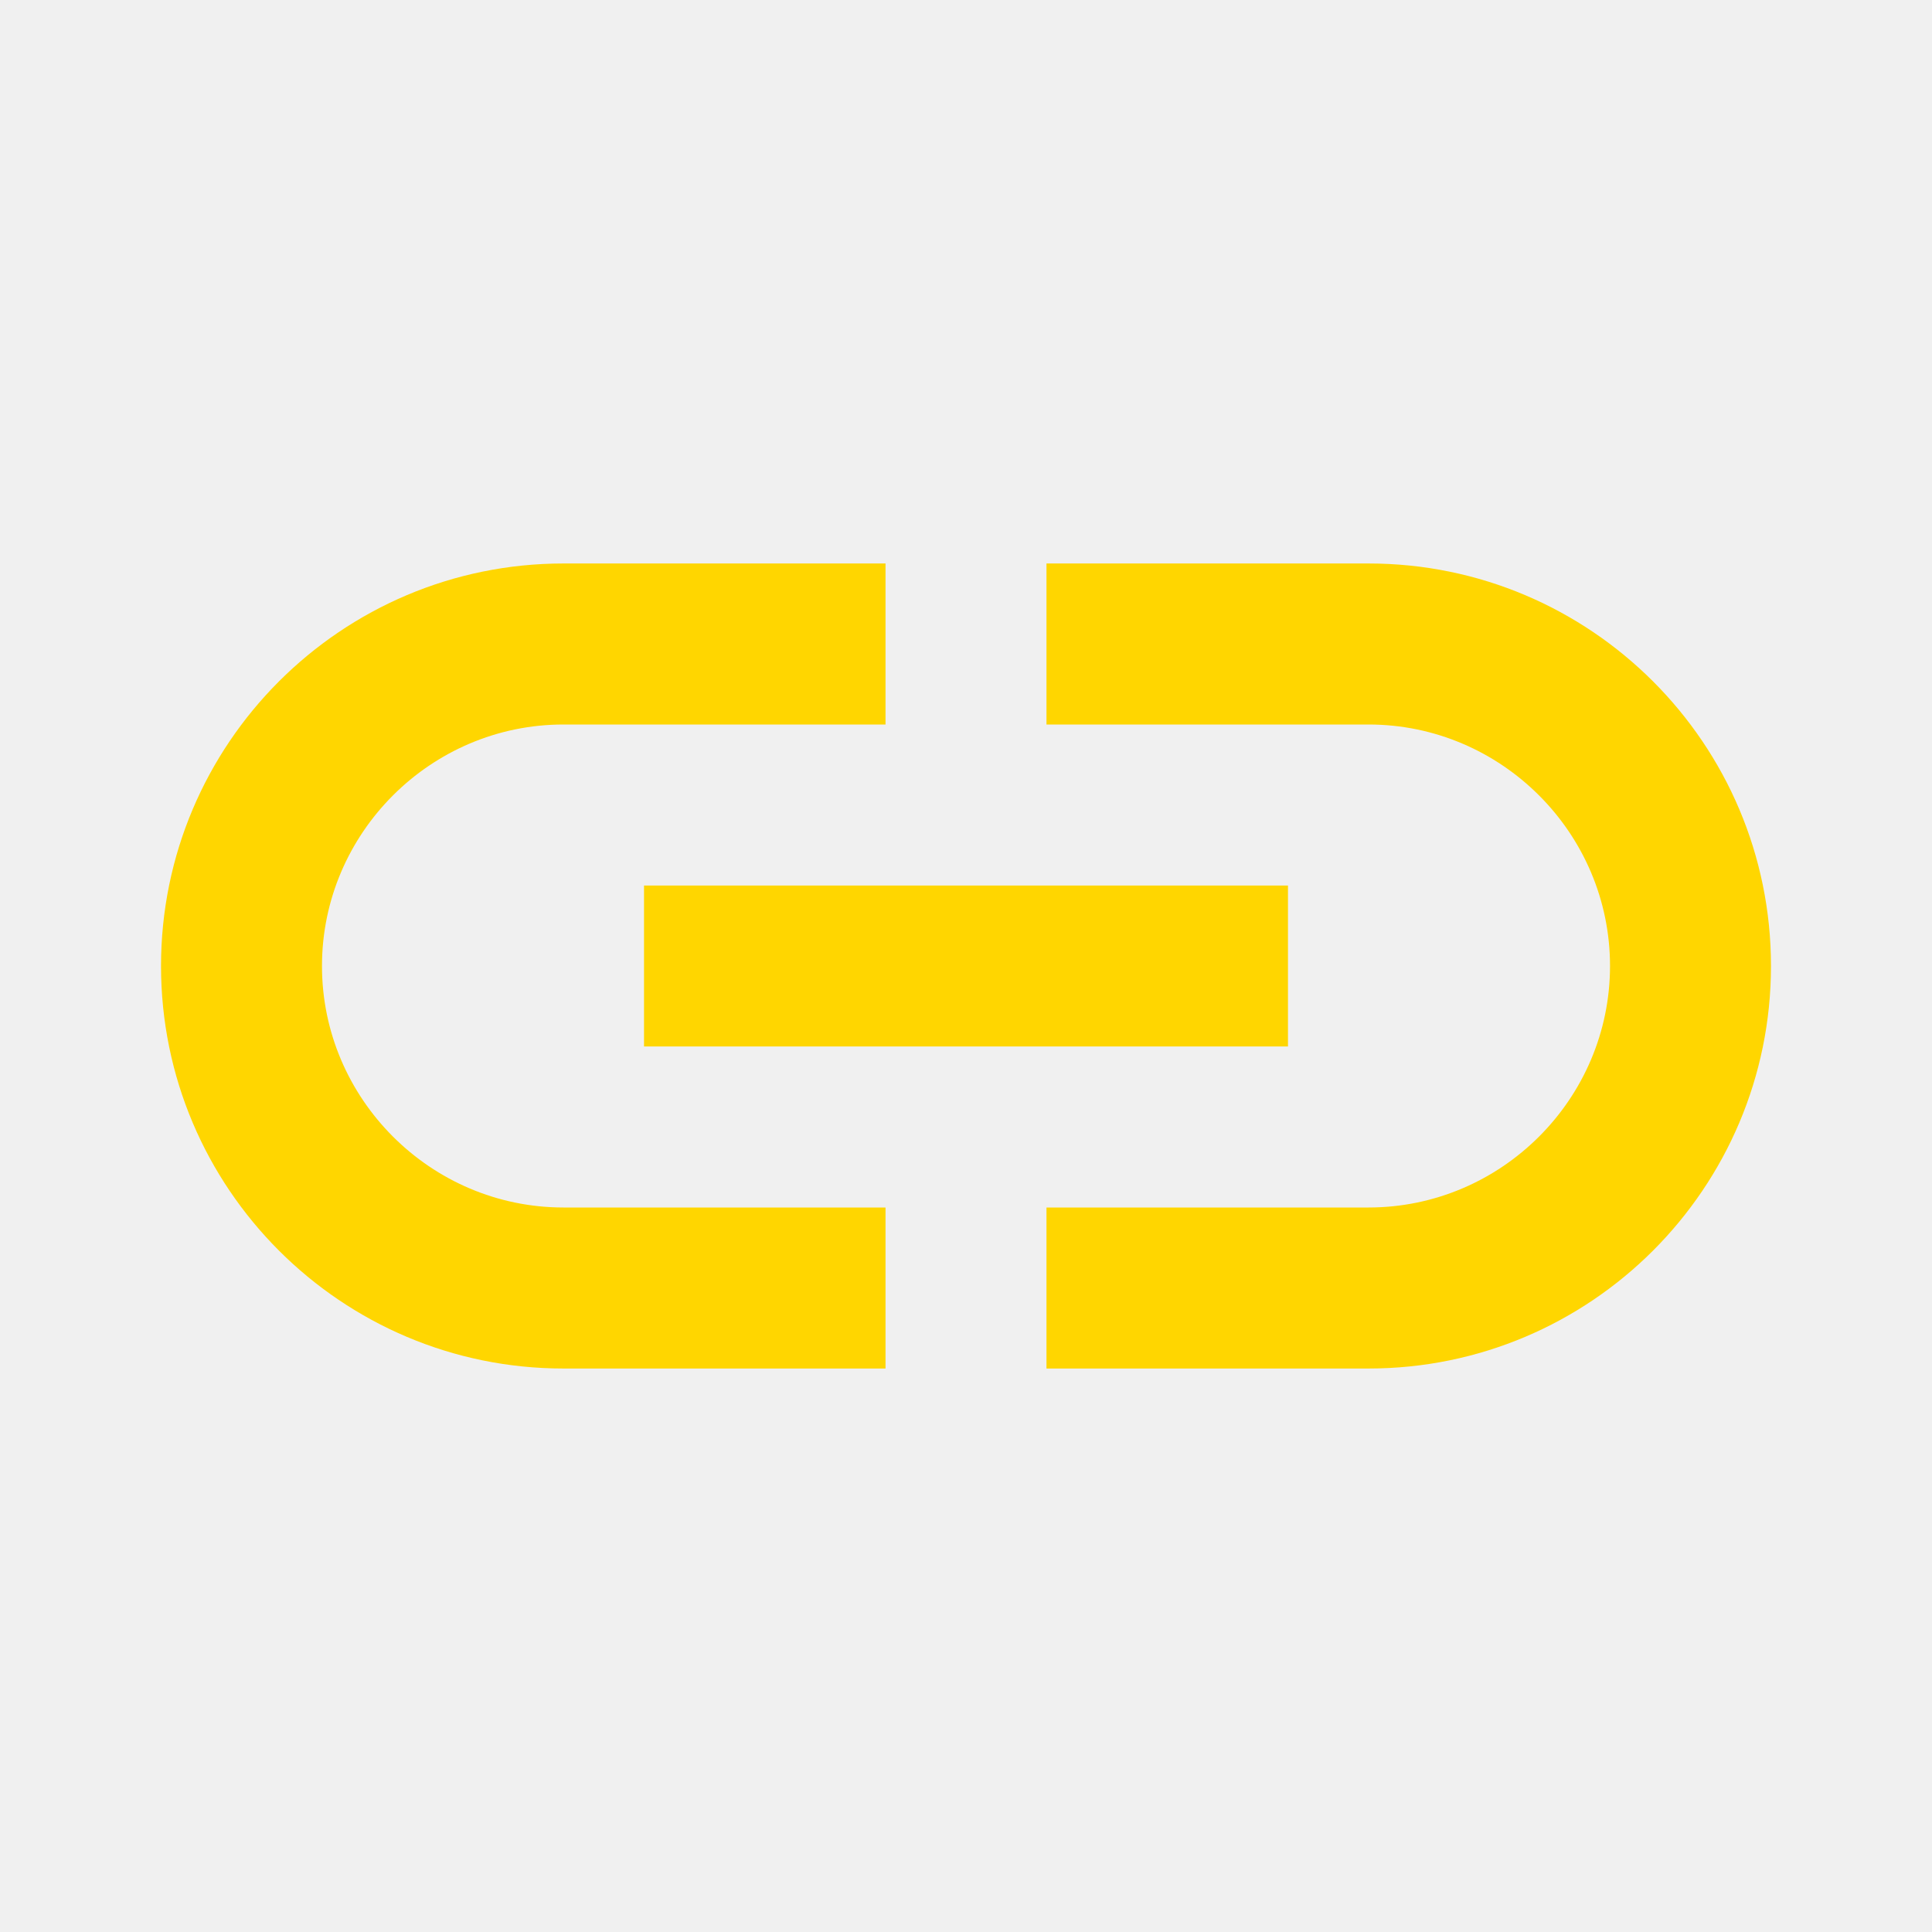
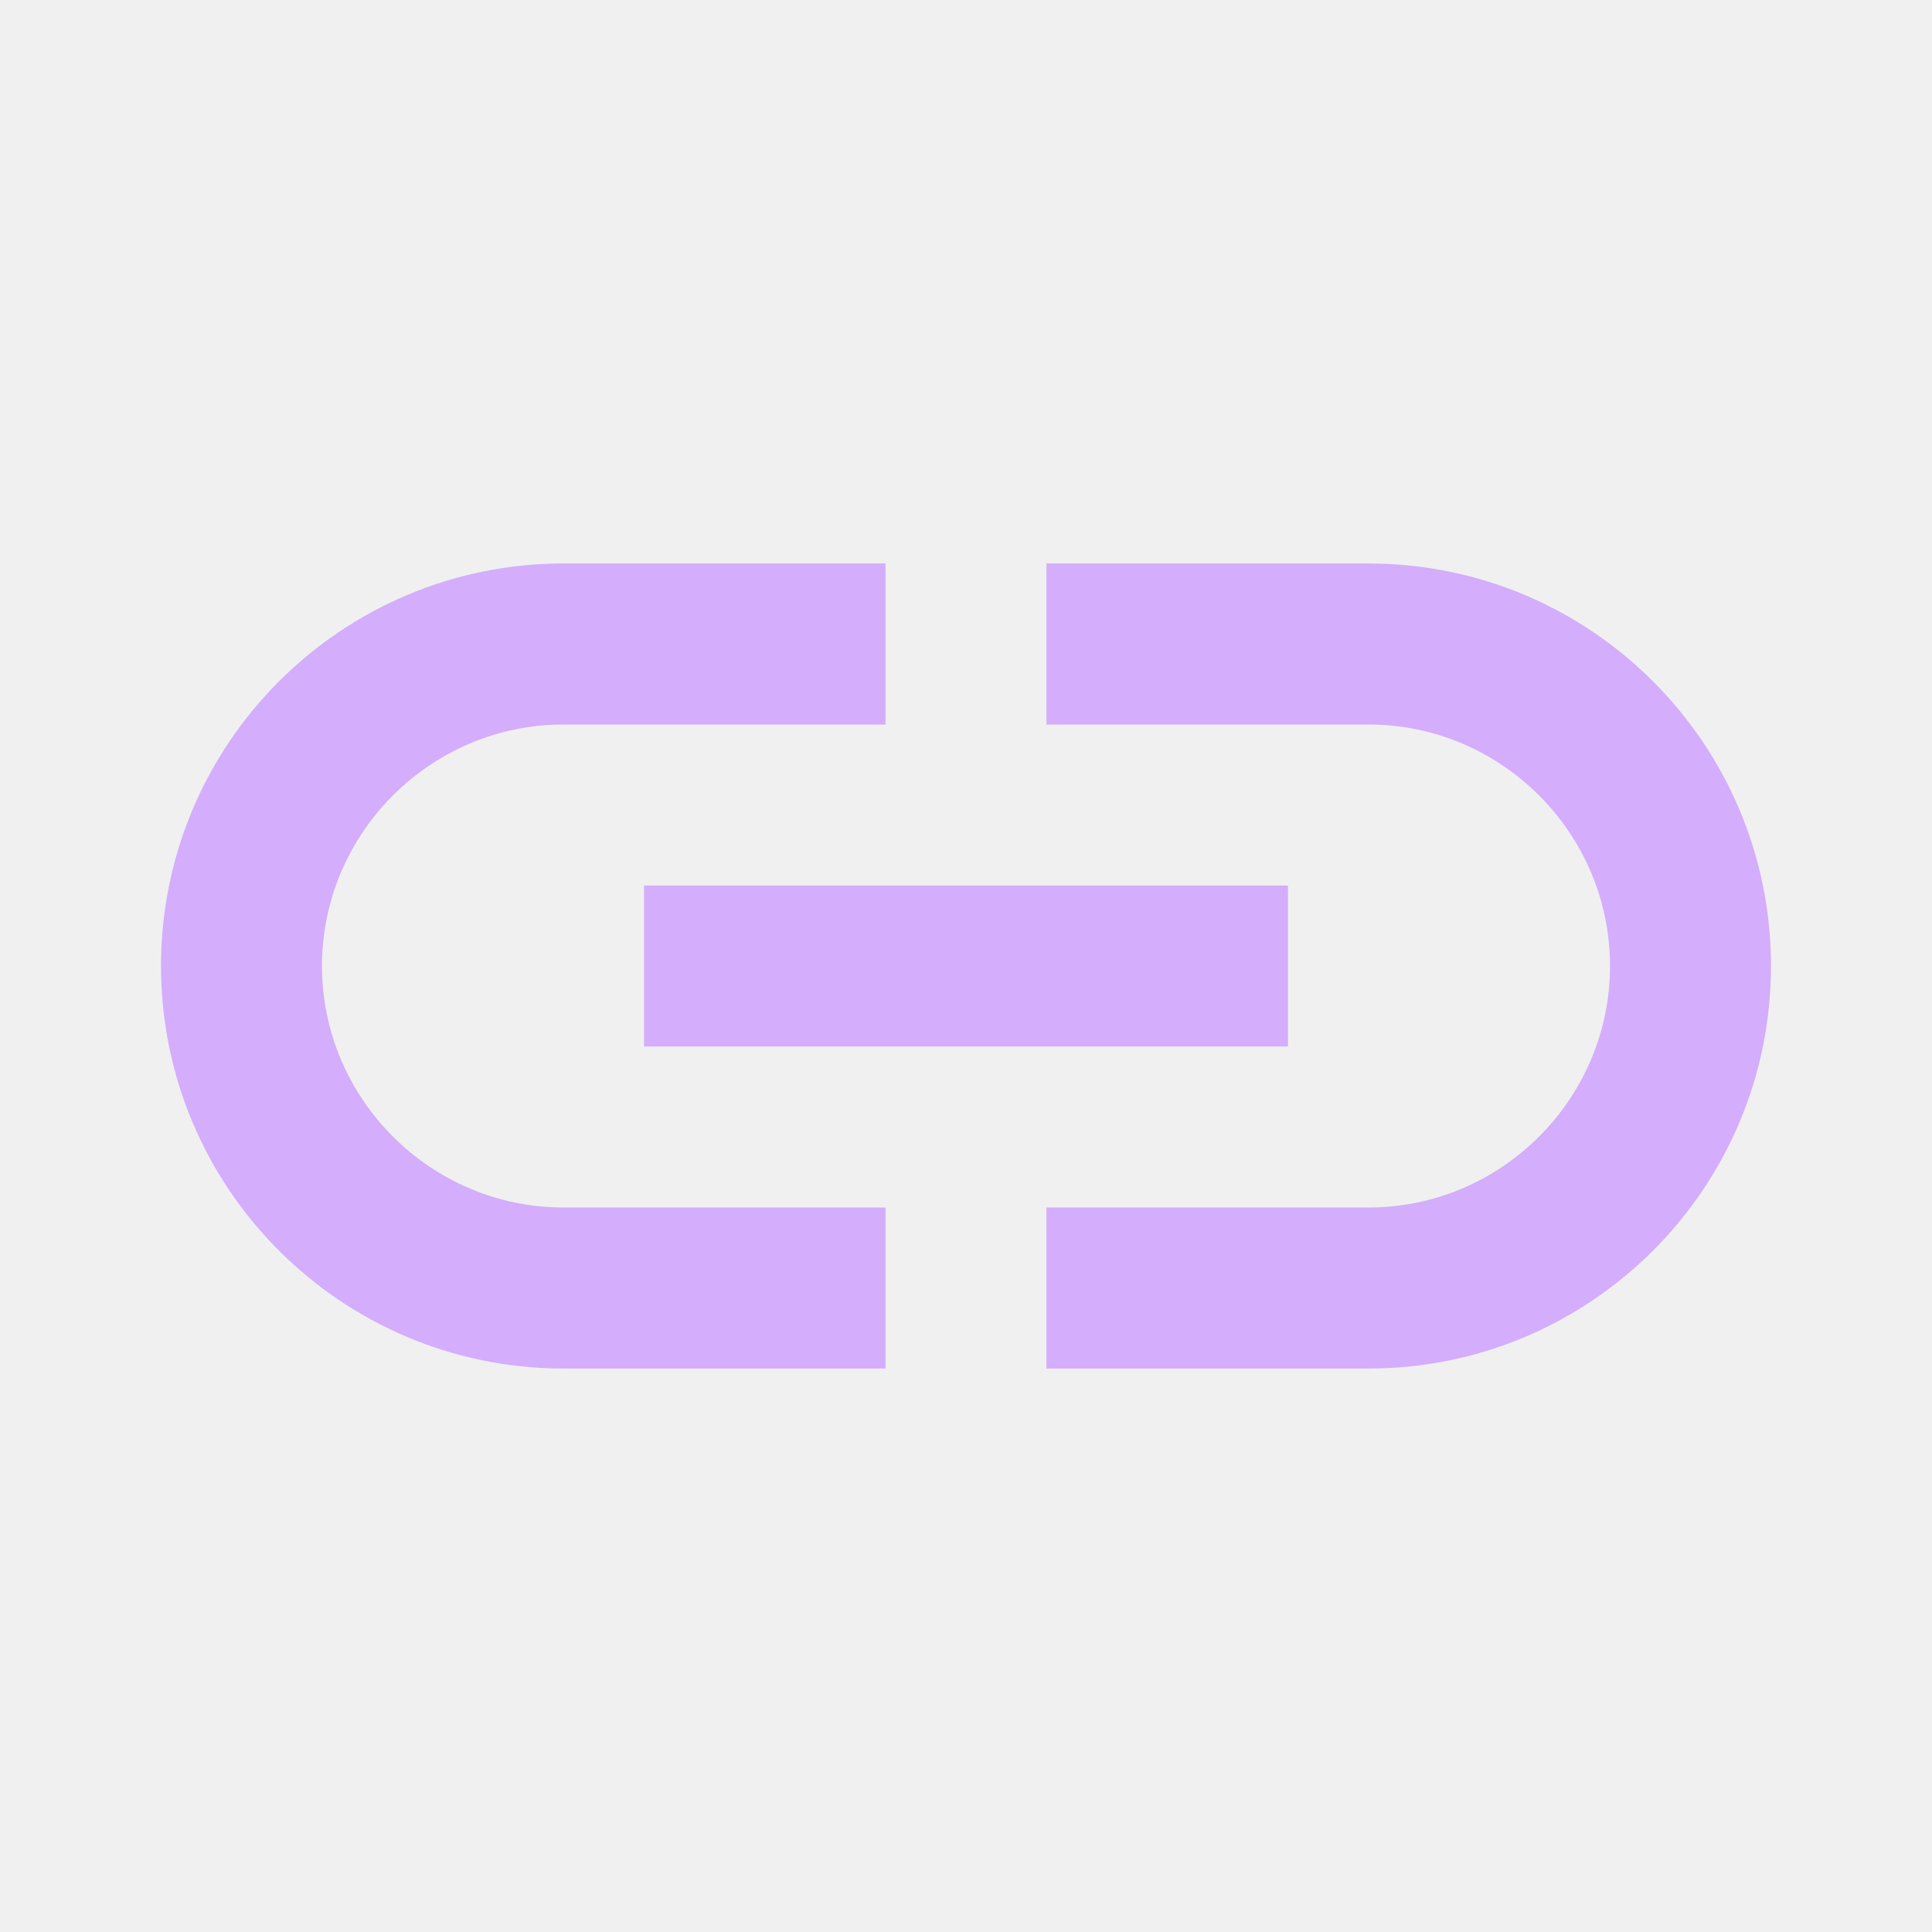
<svg xmlns="http://www.w3.org/2000/svg" width="32" height="32" viewBox="0 0 32 32" fill="none">
  <g clip-path="url(#clip0_24_517)">
-     <path d="M22.667 9.333H17.333V12H22.667C24.867 12 26.667 13.8 26.667 16C26.667 18.2 24.867 20 22.667 20H17.333V22.667H22.667C26.347 22.667 29.333 19.68 29.333 16C29.333 12.32 26.347 9.333 22.667 9.333ZM14.667 20H9.333C7.133 20 5.333 18.2 5.333 16C5.333 13.8 7.133 12 9.333 12H14.667V9.333H9.333C5.653 9.333 2.667 12.32 2.667 16C2.667 19.68 5.653 22.667 9.333 22.667H14.667V20ZM10.667 14.667H21.333V17.333H10.667V14.667Z" fill="#FFD600" />
+     <path d="M22.667 9.333H17.333V12H22.667C24.867 12 26.667 13.8 26.667 16C26.667 18.2 24.867 20 22.667 20H17.333V22.667H22.667C26.347 22.667 29.333 19.68 29.333 16C29.333 12.32 26.347 9.333 22.667 9.333ZM14.667 20H9.333C7.133 20 5.333 18.2 5.333 16C5.333 13.8 7.133 12 9.333 12H14.667V9.333H9.333C5.653 9.333 2.667 12.32 2.667 16C2.667 19.68 5.653 22.667 9.333 22.667H14.667V20ZM10.667 14.667H21.333V17.333H10.667V14.667Z" fill="#D4ADFC" />
  </g>
  <defs>
    <clipPath id="clip0_24_517">
      <rect width="32" height="32" fill="white" />
    </clipPath>
  </defs>
</svg>
